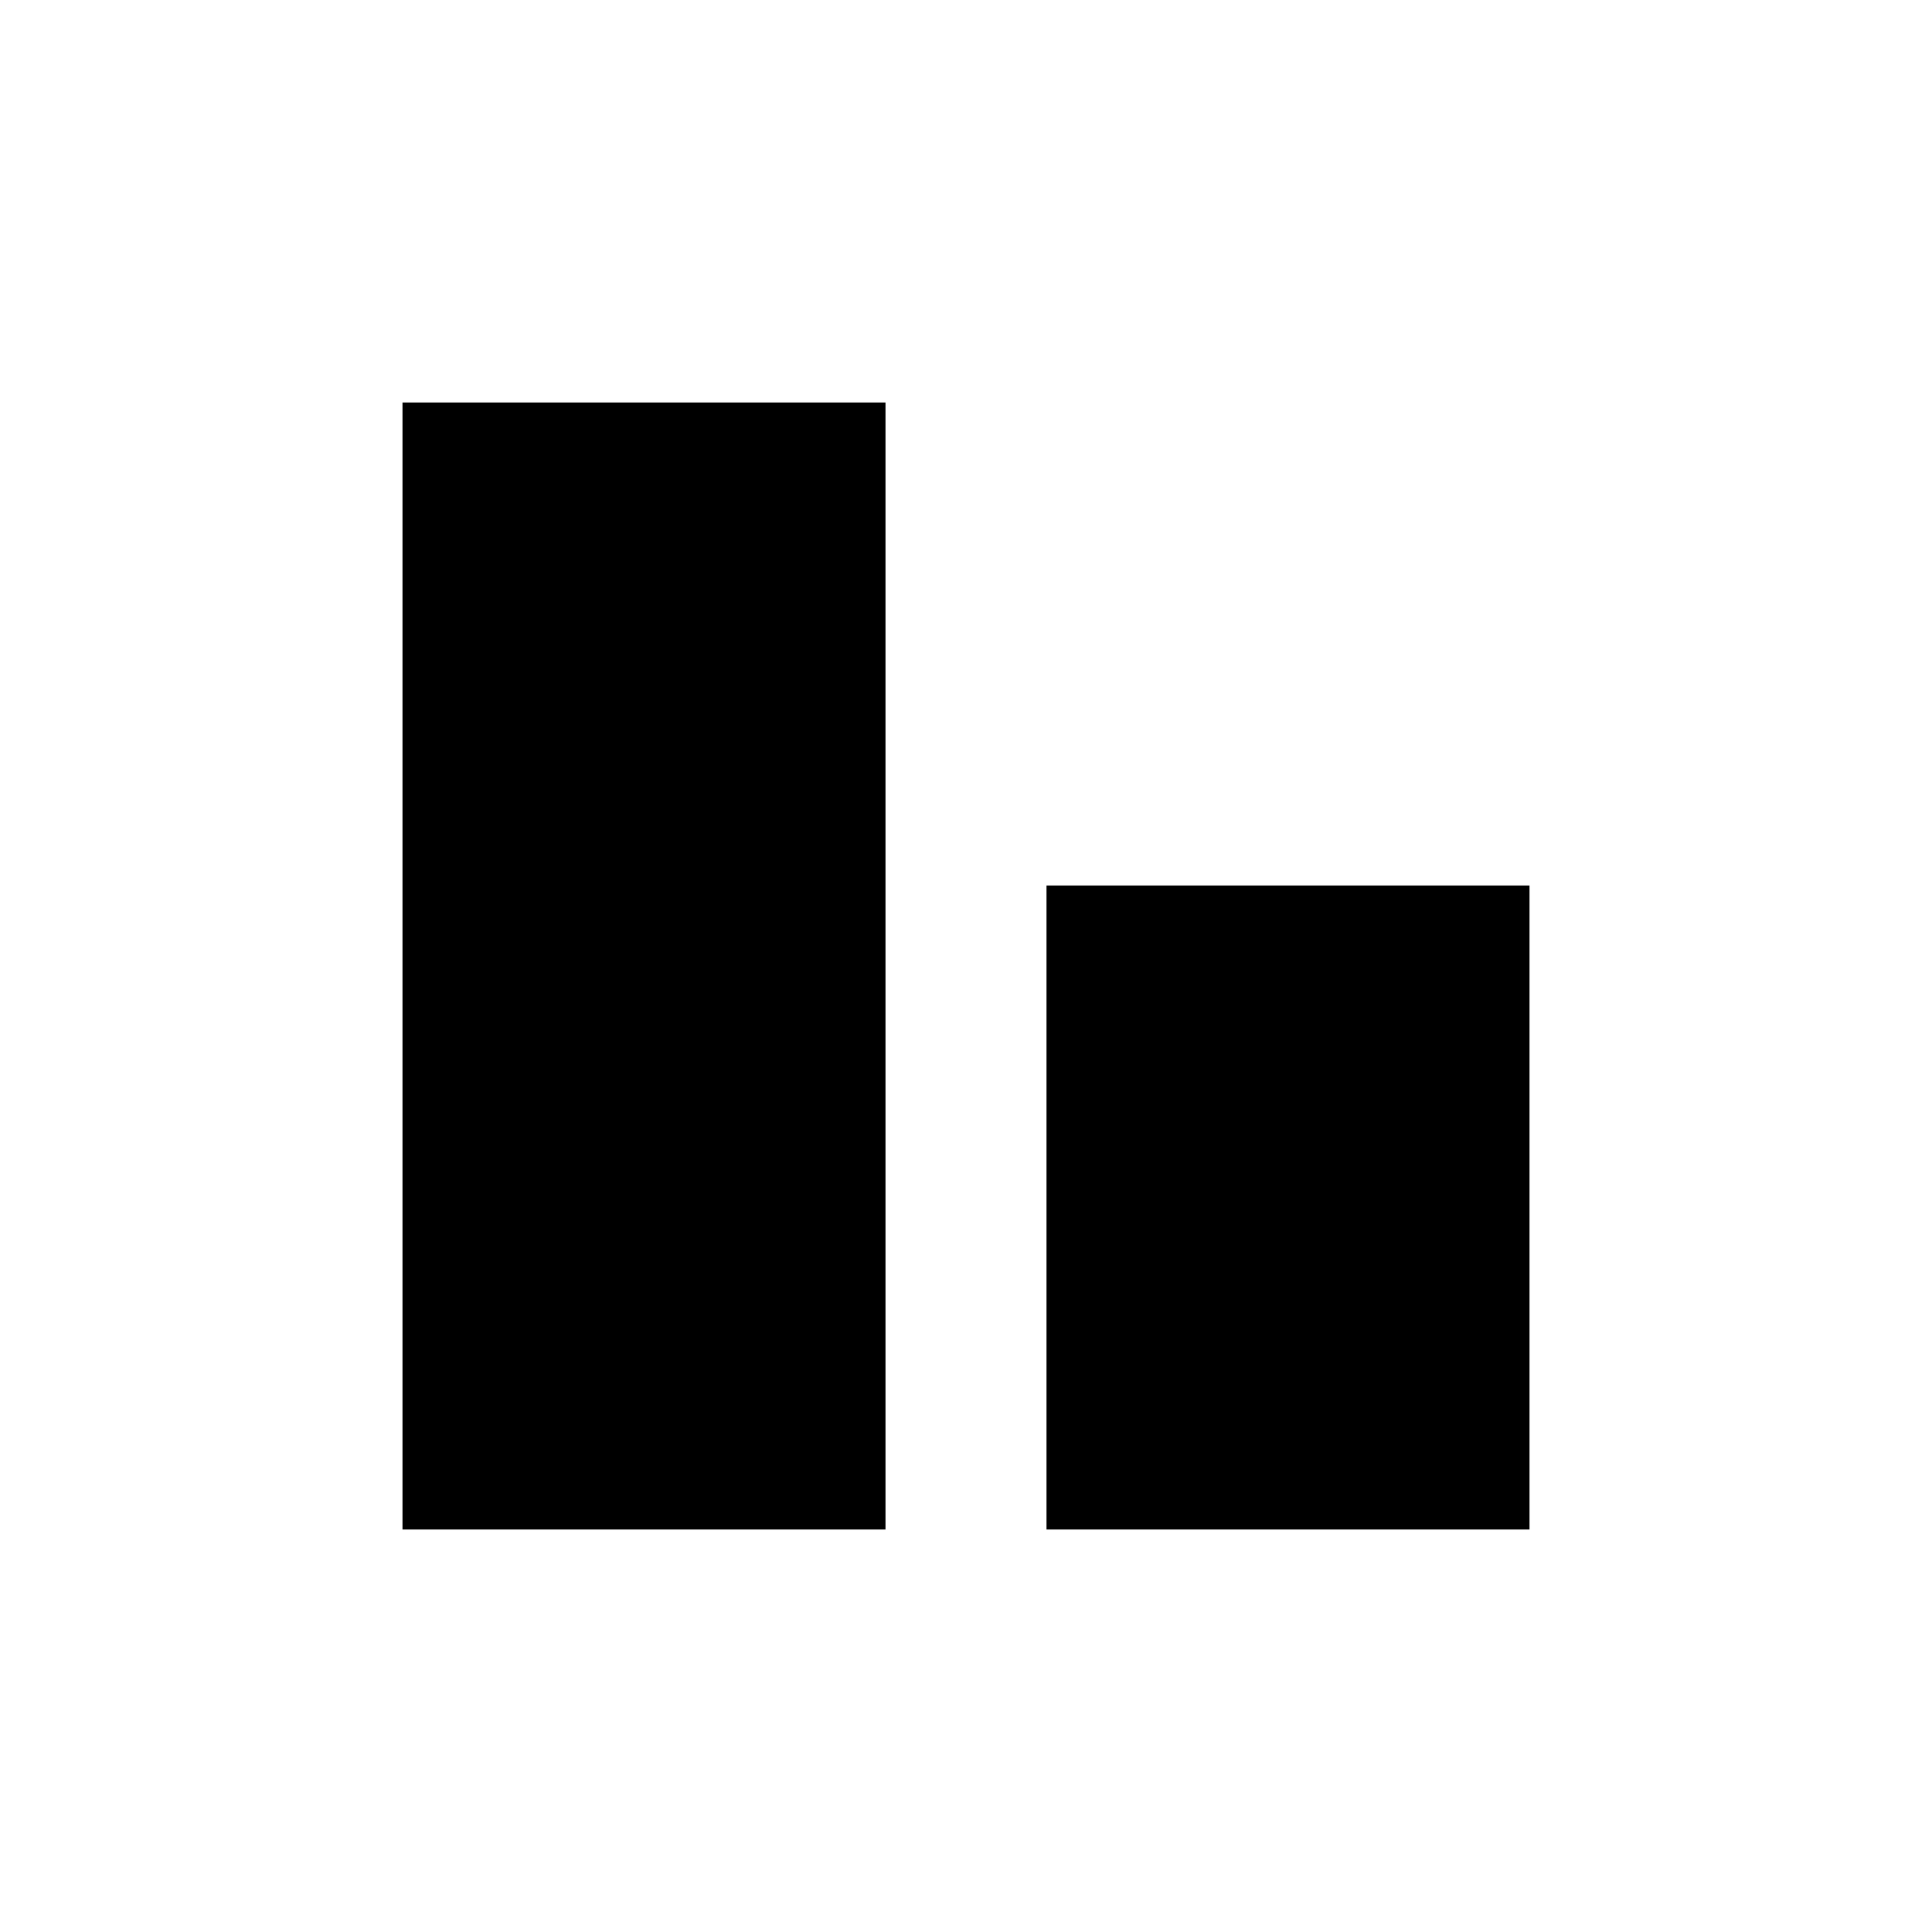
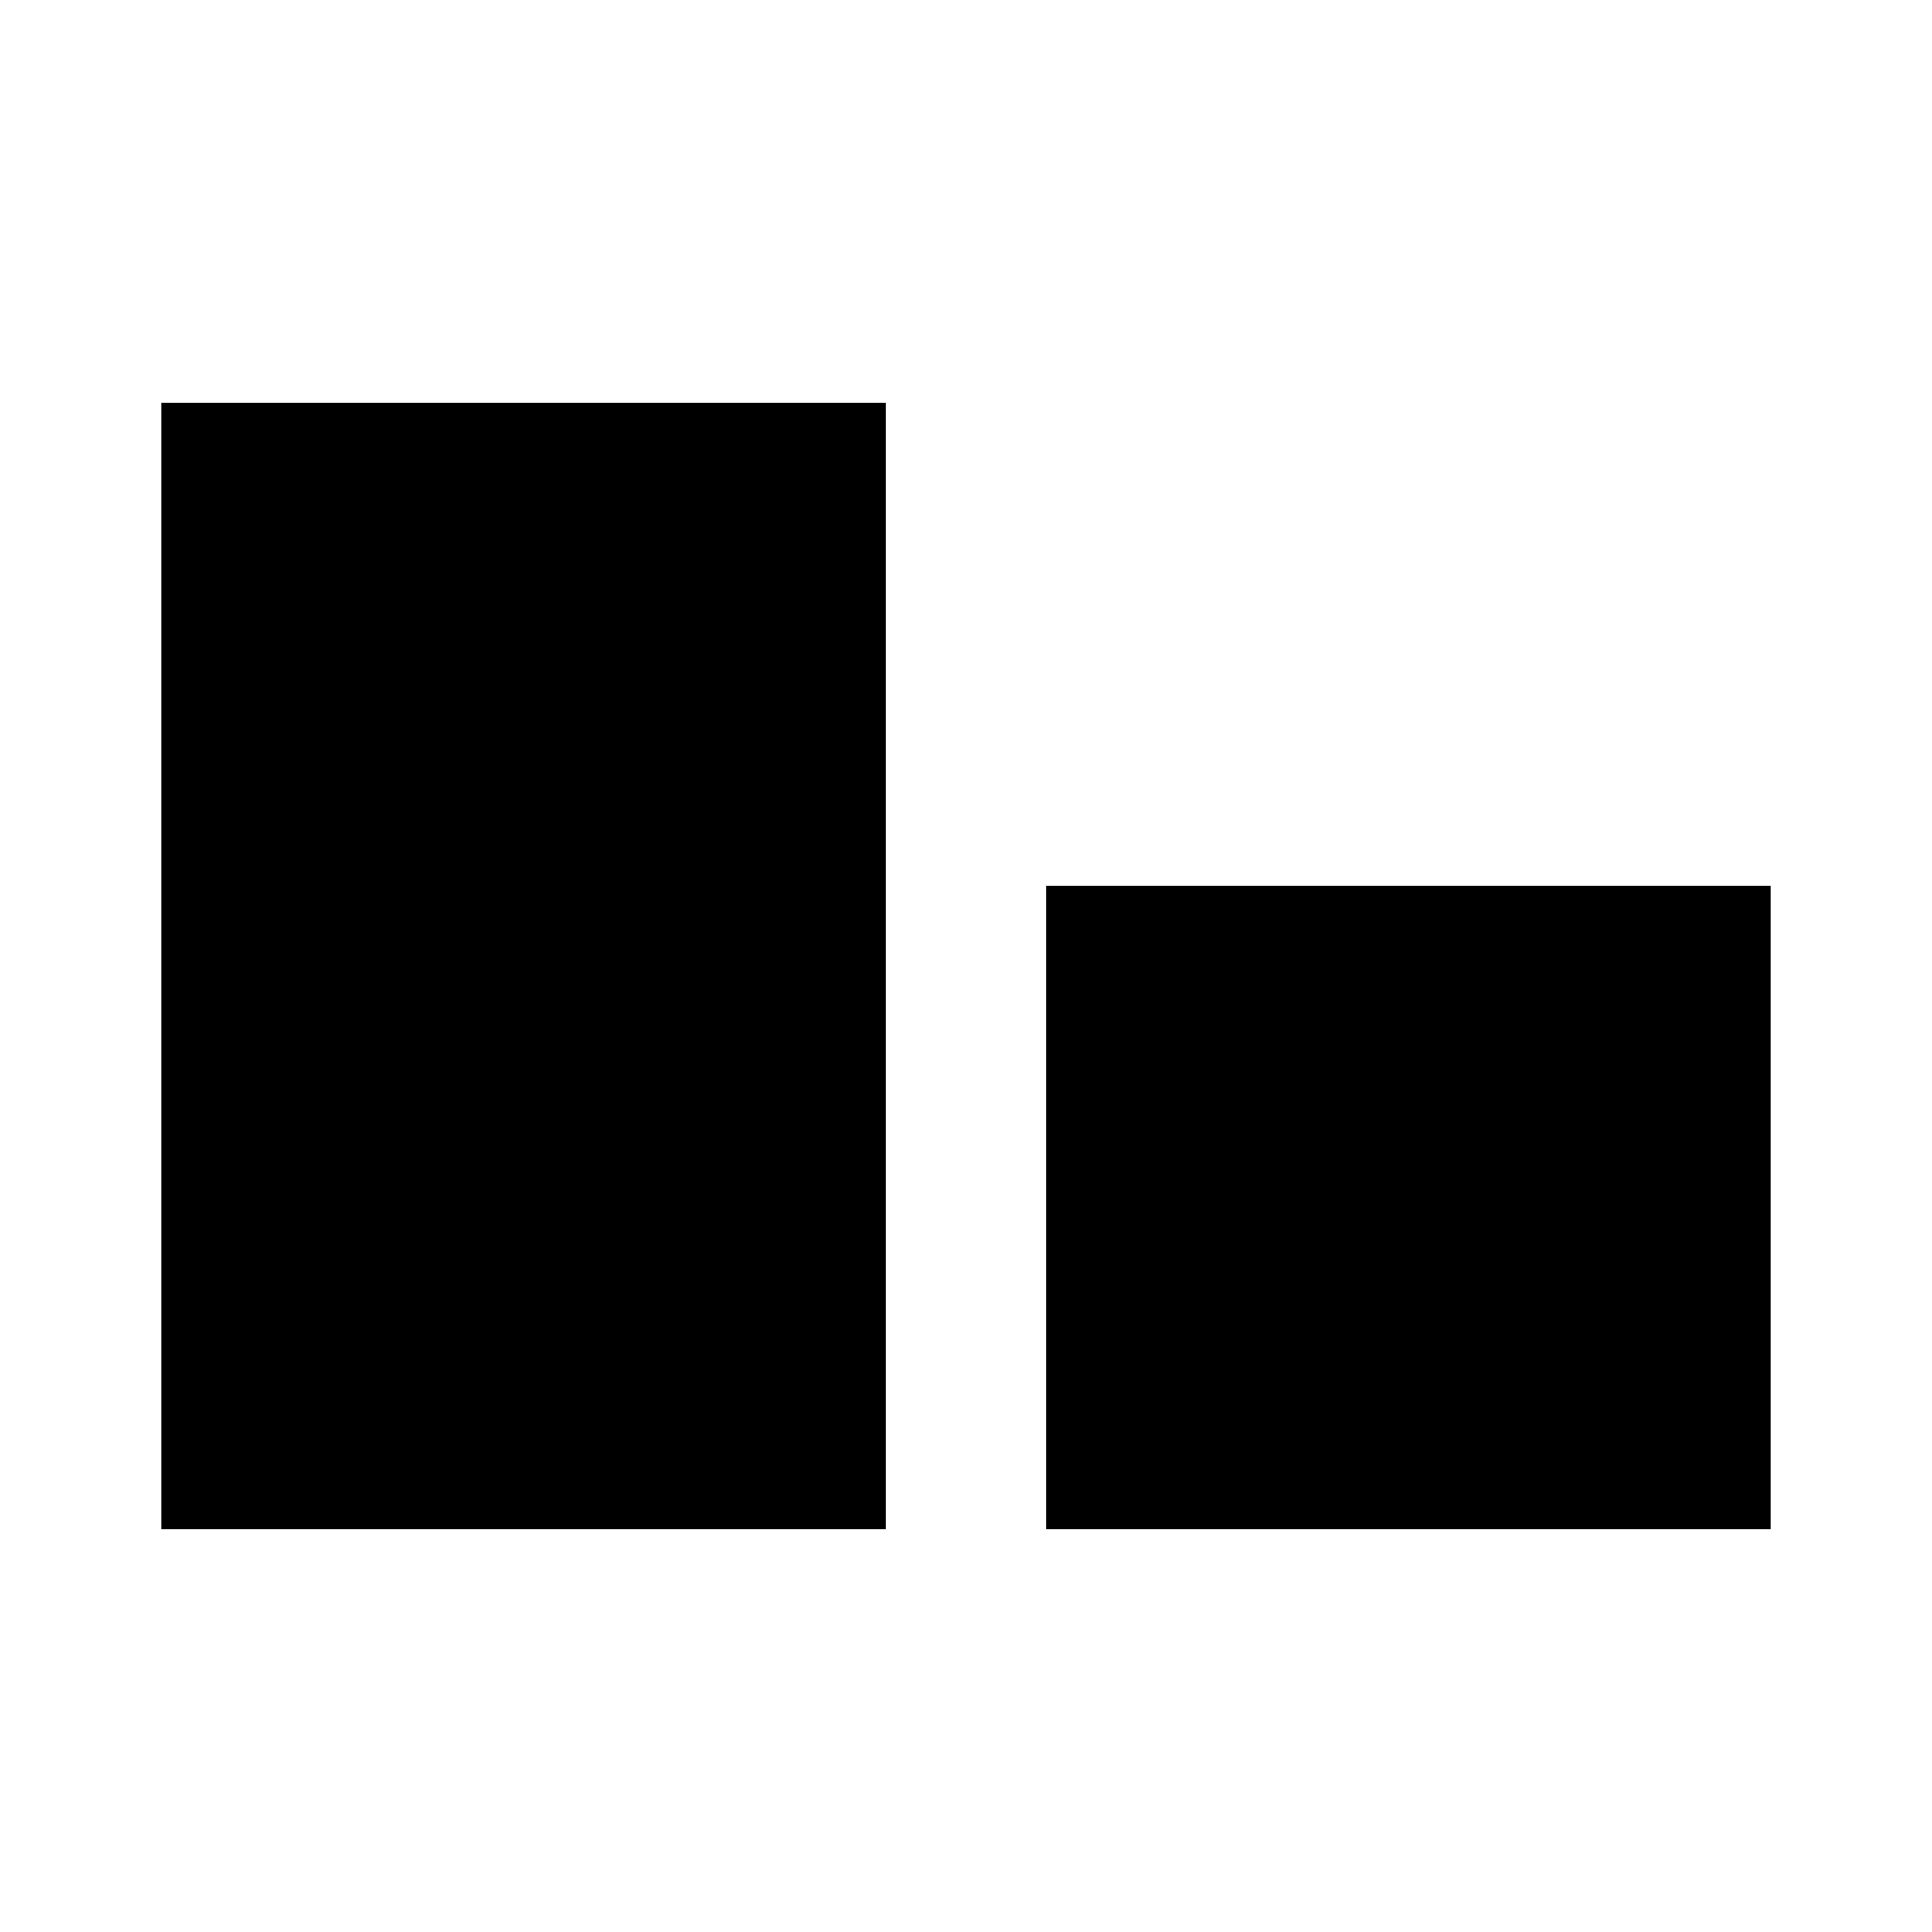
<svg xmlns="http://www.w3.org/2000/svg" width="24px" height="24px" version="1.1" xml:space="preserve" style="fill-rule:evenodd;clip-rule:evenodd;stroke-linejoin:round;stroke-miterlimit:2;">
  <rect id="Artboard1" x="0" y="0" width="24" height="24" style="fill:none;" />
-   <path d="M5,5l6,0l0,14l-6,0l0,-14Z" />
-   <path d="M13,11l6,-0l0,8l-6,0l0,-8Z" />
+   <path d="M2,5l9,0l-0,14l-9,0l-0,-14Z" />
+   <path d="M13,11l9,-0l-0,8l-9,0l-0,-8Z" />
</svg>
